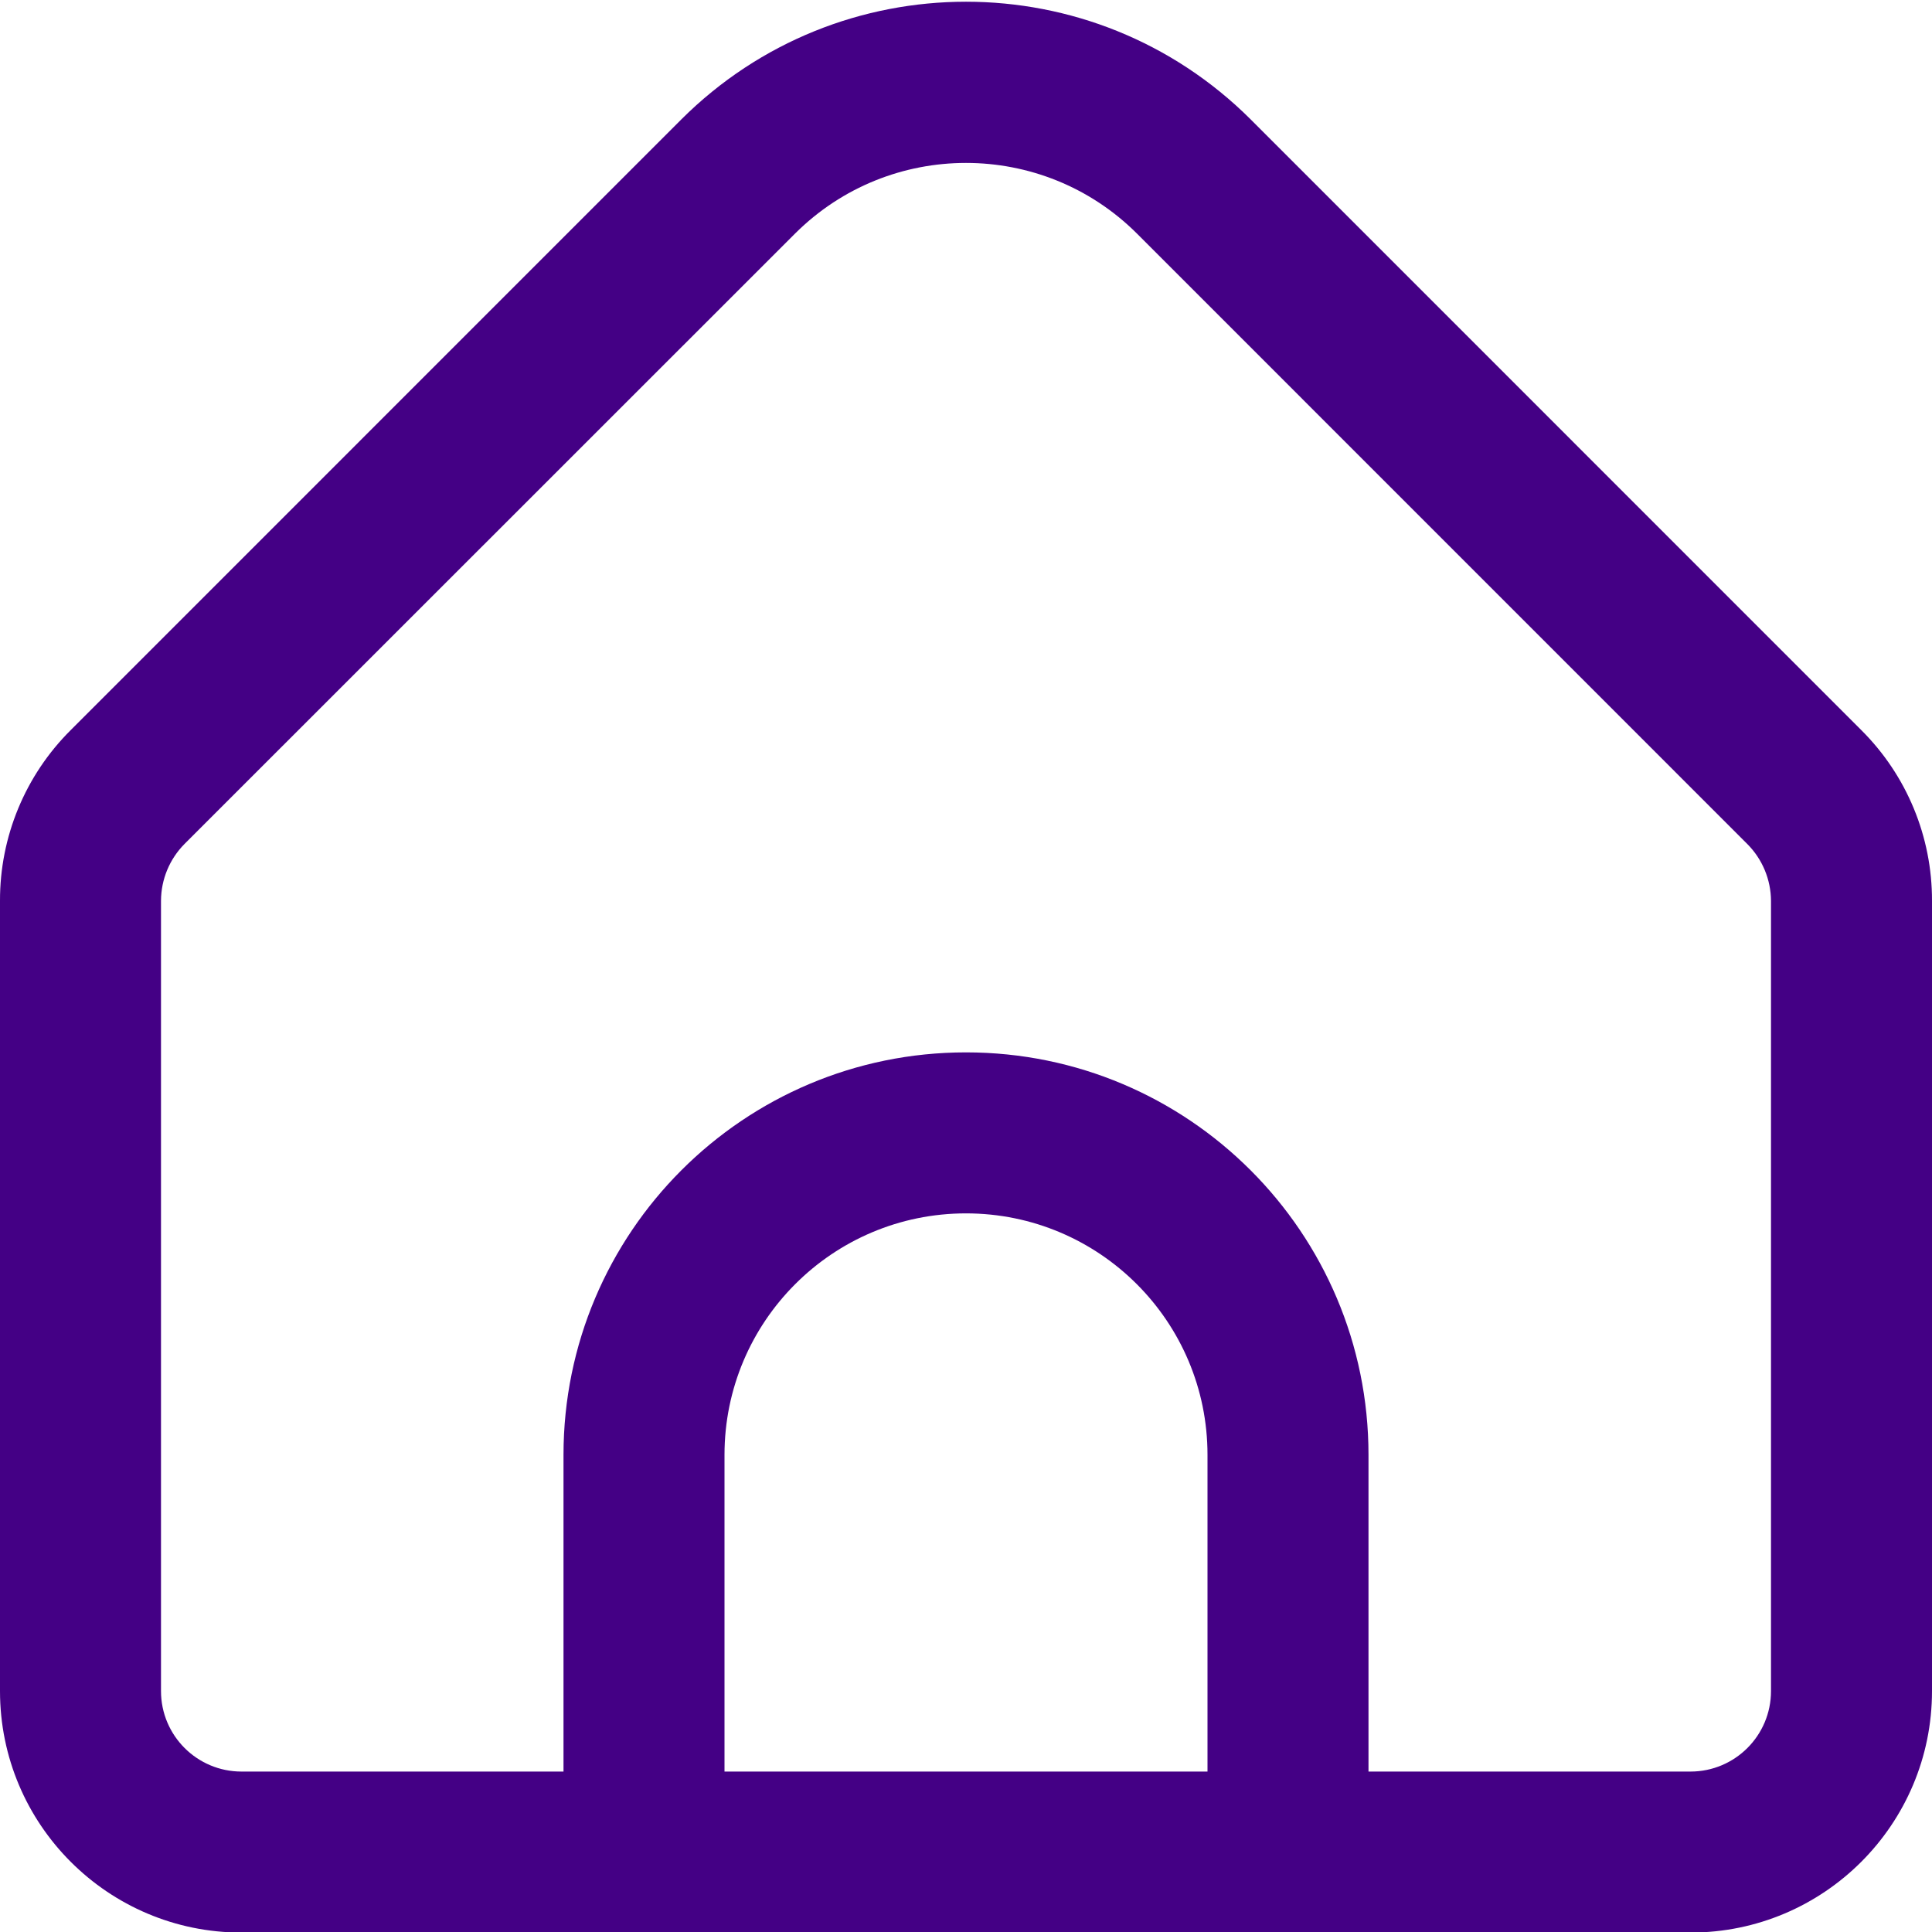
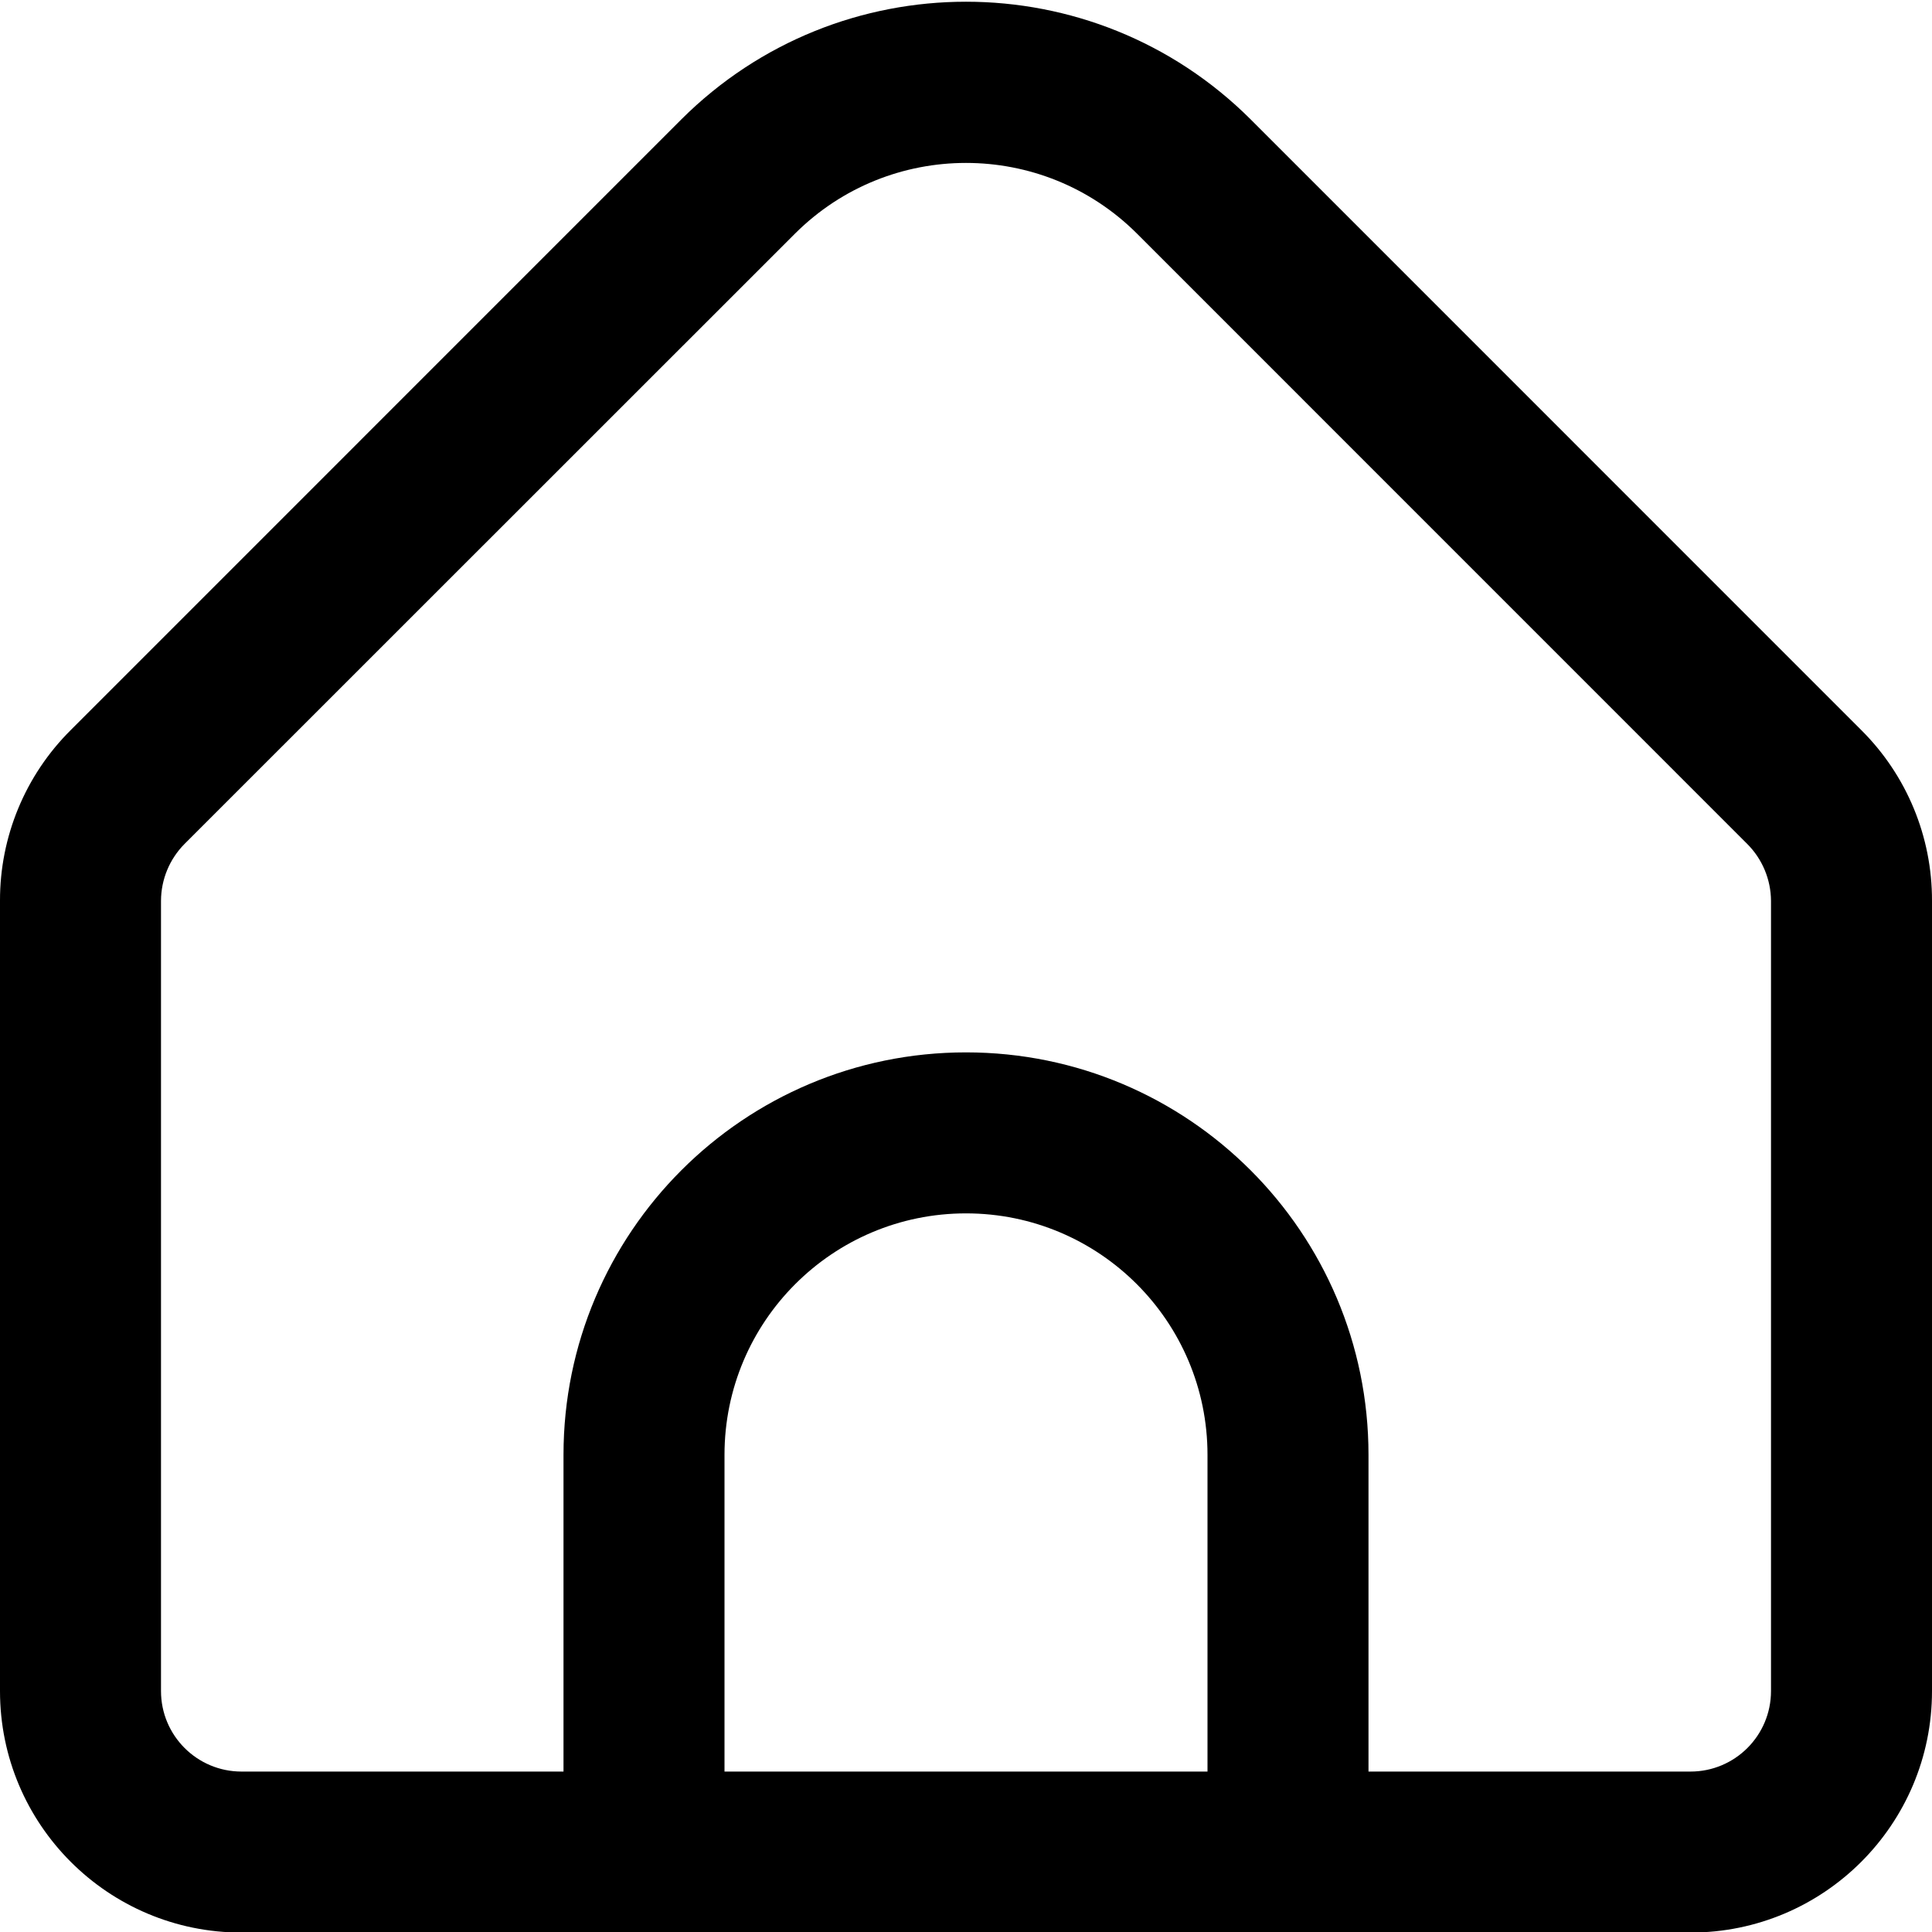
- <svg xmlns="http://www.w3.org/2000/svg" id="Outline" viewBox="0 0 24 24" width="16" height="16" fill="#440085">
+ <svg xmlns="http://www.w3.org/2000/svg" viewBox="0 0 24 24" width="16" height="16">
  <path d="M23.121,9.069,15.536,1.483a5.008,5.008,0,0,0-7.072,0L.879,9.069A2.978,2.978,0,0,0,0,11.19v9.817a3,3,0,0,0,3,3H21a3,3,0,0,0,3-3V11.19A2.978,2.978,0,0,0,23.121,9.069ZM15,22.007H9V18.073a3,3,0,0,1,6,0Zm7-1a1,1,0,0,1-1,1H17V18.073a5,5,0,0,0-10,0v3.934H3a1,1,0,0,1-1-1V11.19a1.008,1.008,0,0,1,.293-.707L9.878,2.9a3.008,3.008,0,0,1,4.244,0l7.585,7.586A1.008,1.008,0,0,1,22,11.19Z" />
</svg>
